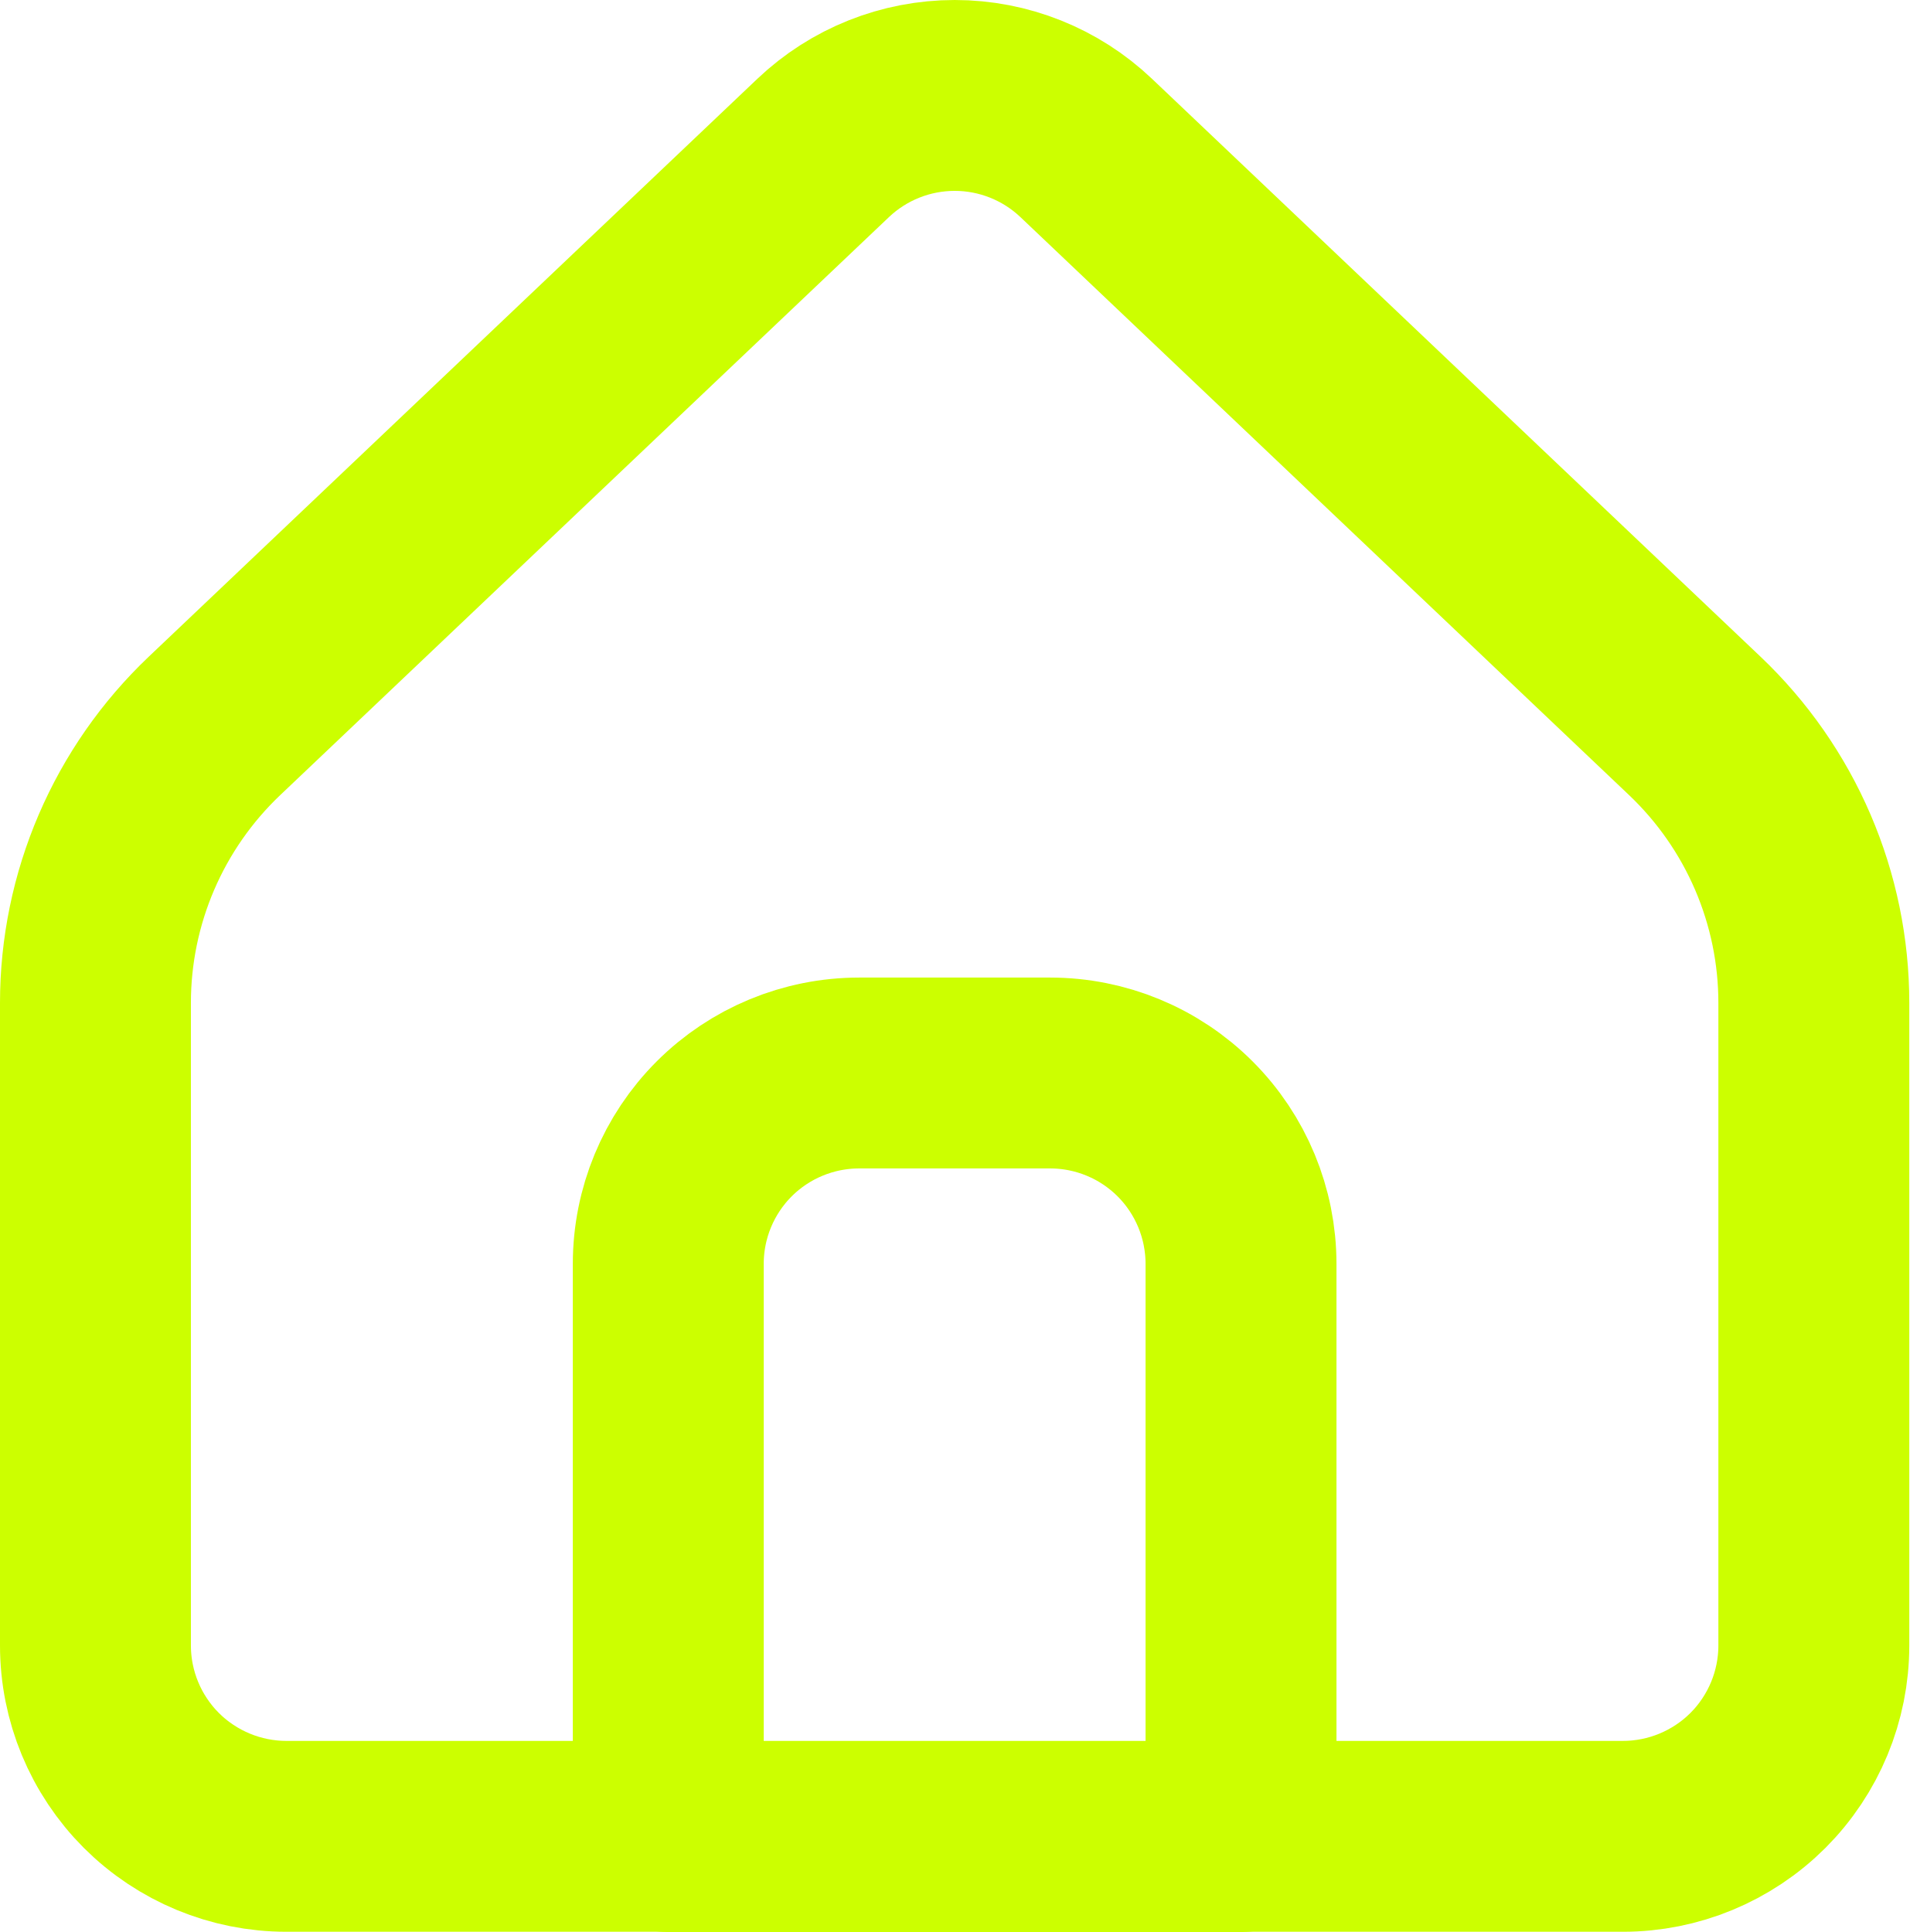
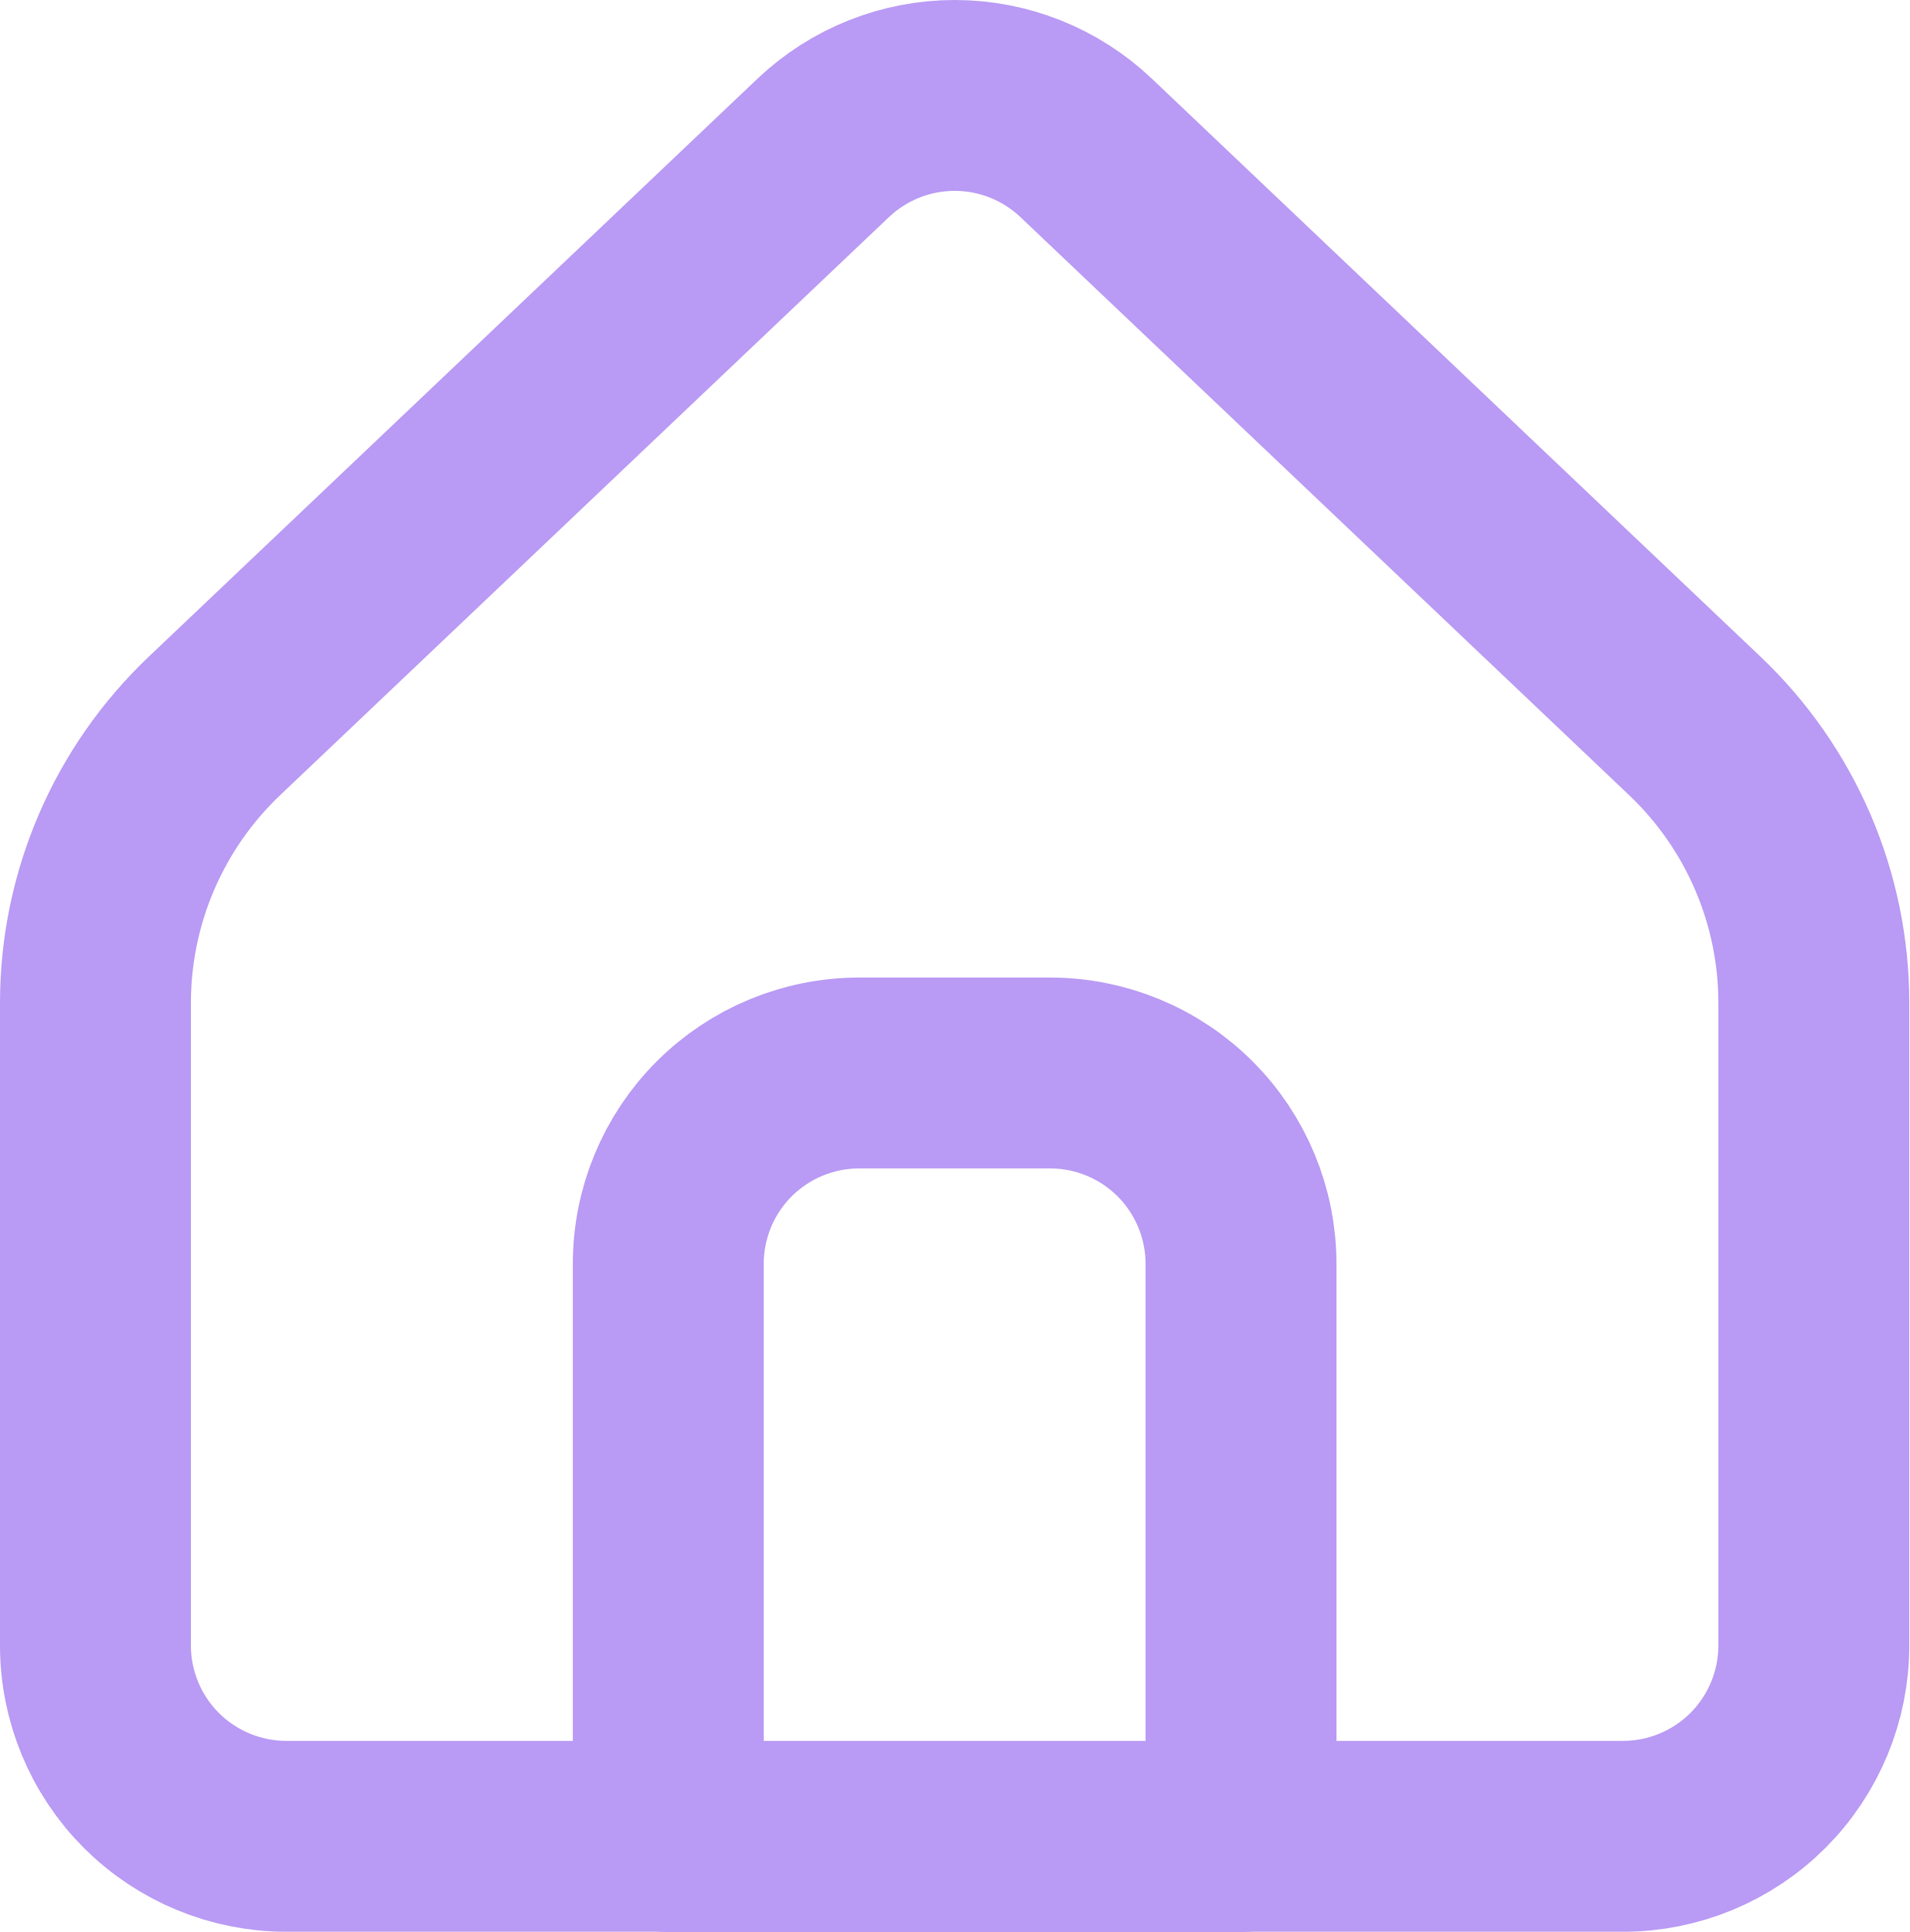
<svg xmlns="http://www.w3.org/2000/svg" preserveAspectRatio="none" overflow="visible" style="display: block;" width="24.762" height="25.062" viewBox="0 0 24.762 25.062" fill="none">
  <g id="Group">
-     <path id="Vector" d="M23.524 21.345V13.009C23.524 12.337 23.387 11.672 23.122 11.055C22.857 10.438 22.469 9.881 21.982 9.418L14.087 1.919C13.627 1.482 13.016 1.238 12.382 1.238C11.747 1.238 11.136 1.482 10.676 1.919L2.78 9.418C2.293 9.881 1.905 10.438 1.64 11.055C1.375 11.672 1.238 12.337 1.238 13.009V21.345C1.238 22.002 1.499 22.631 1.963 23.096C2.428 23.56 3.058 23.821 3.714 23.821H21.048C21.704 23.821 22.334 23.56 22.799 23.096C23.263 22.631 23.524 22.002 23.524 21.345Z" stroke="#CCFF00" stroke-width="2.476" stroke-linecap="round" stroke-linejoin="round" />
-     <path id="Vector_2" d="M8.667 16.395C8.667 15.738 8.928 15.108 9.392 14.644C9.856 14.18 10.486 13.919 11.143 13.919H13.619C14.276 13.919 14.906 14.18 15.37 14.644C15.834 15.108 16.095 15.738 16.095 16.395V23.824H8.667V16.395Z" stroke="#CCFF00" stroke-width="2.476" stroke-linecap="round" stroke-linejoin="round" />
+     <path id="Vector" d="M23.524 21.345V13.009C23.524 12.337 23.387 11.672 23.122 11.055C22.857 10.438 22.469 9.881 21.982 9.418L14.087 1.919C13.627 1.482 13.016 1.238 12.382 1.238C11.747 1.238 11.136 1.482 10.676 1.919L2.78 9.418C2.293 9.881 1.905 10.438 1.64 11.055C1.375 11.672 1.238 12.337 1.238 13.009V21.345C1.238 22.002 1.499 22.631 1.963 23.096C2.428 23.56 3.058 23.821 3.714 23.821H21.048C21.704 23.821 22.334 23.56 22.799 23.096C23.263 22.631 23.524 22.002 23.524 21.345Z" stroke="#B99AF4" stroke-width="2.476" stroke-linecap="round" stroke-linejoin="round" />
+     <path id="Vector_2" d="M8.667 16.395C8.667 15.738 8.928 15.108 9.392 14.644C9.856 14.18 10.486 13.919 11.143 13.919H13.619C14.276 13.919 14.906 14.18 15.37 14.644C15.834 15.108 16.095 15.738 16.095 16.395V23.824H8.667V16.395Z" stroke="#B99AF4" stroke-width="2.476" stroke-linecap="round" stroke-linejoin="round" />
  </g>
</svg>
